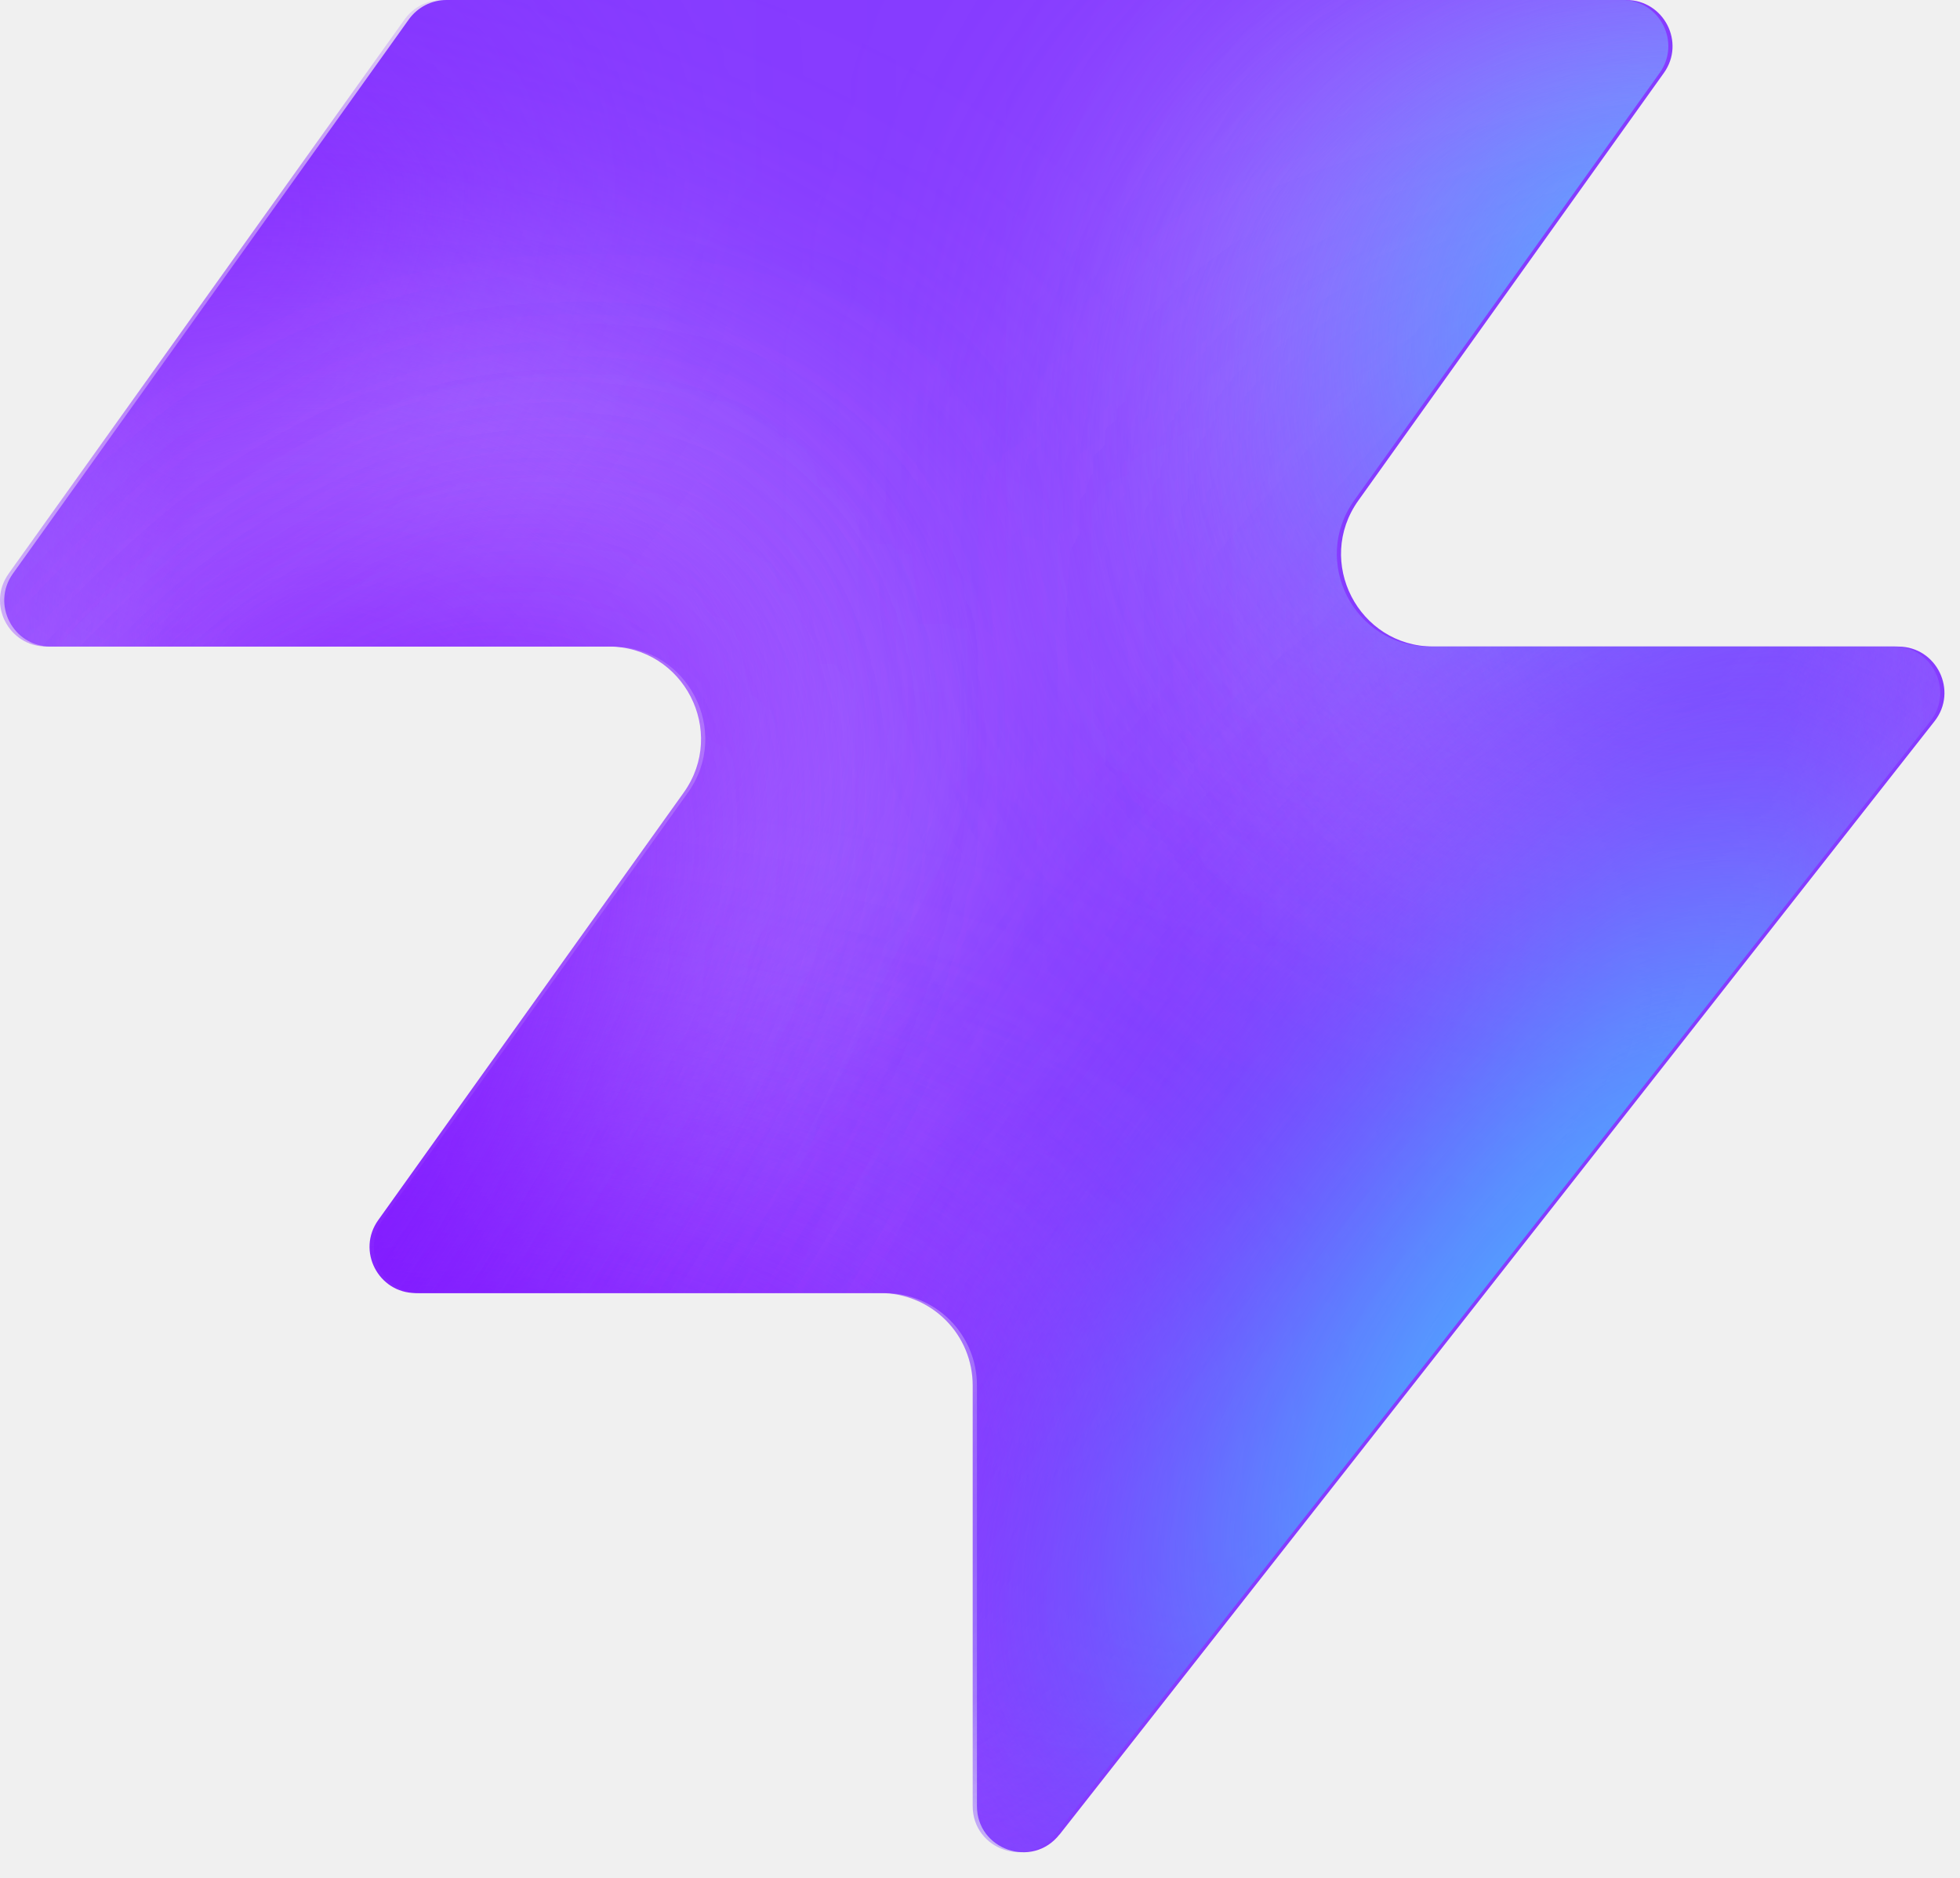
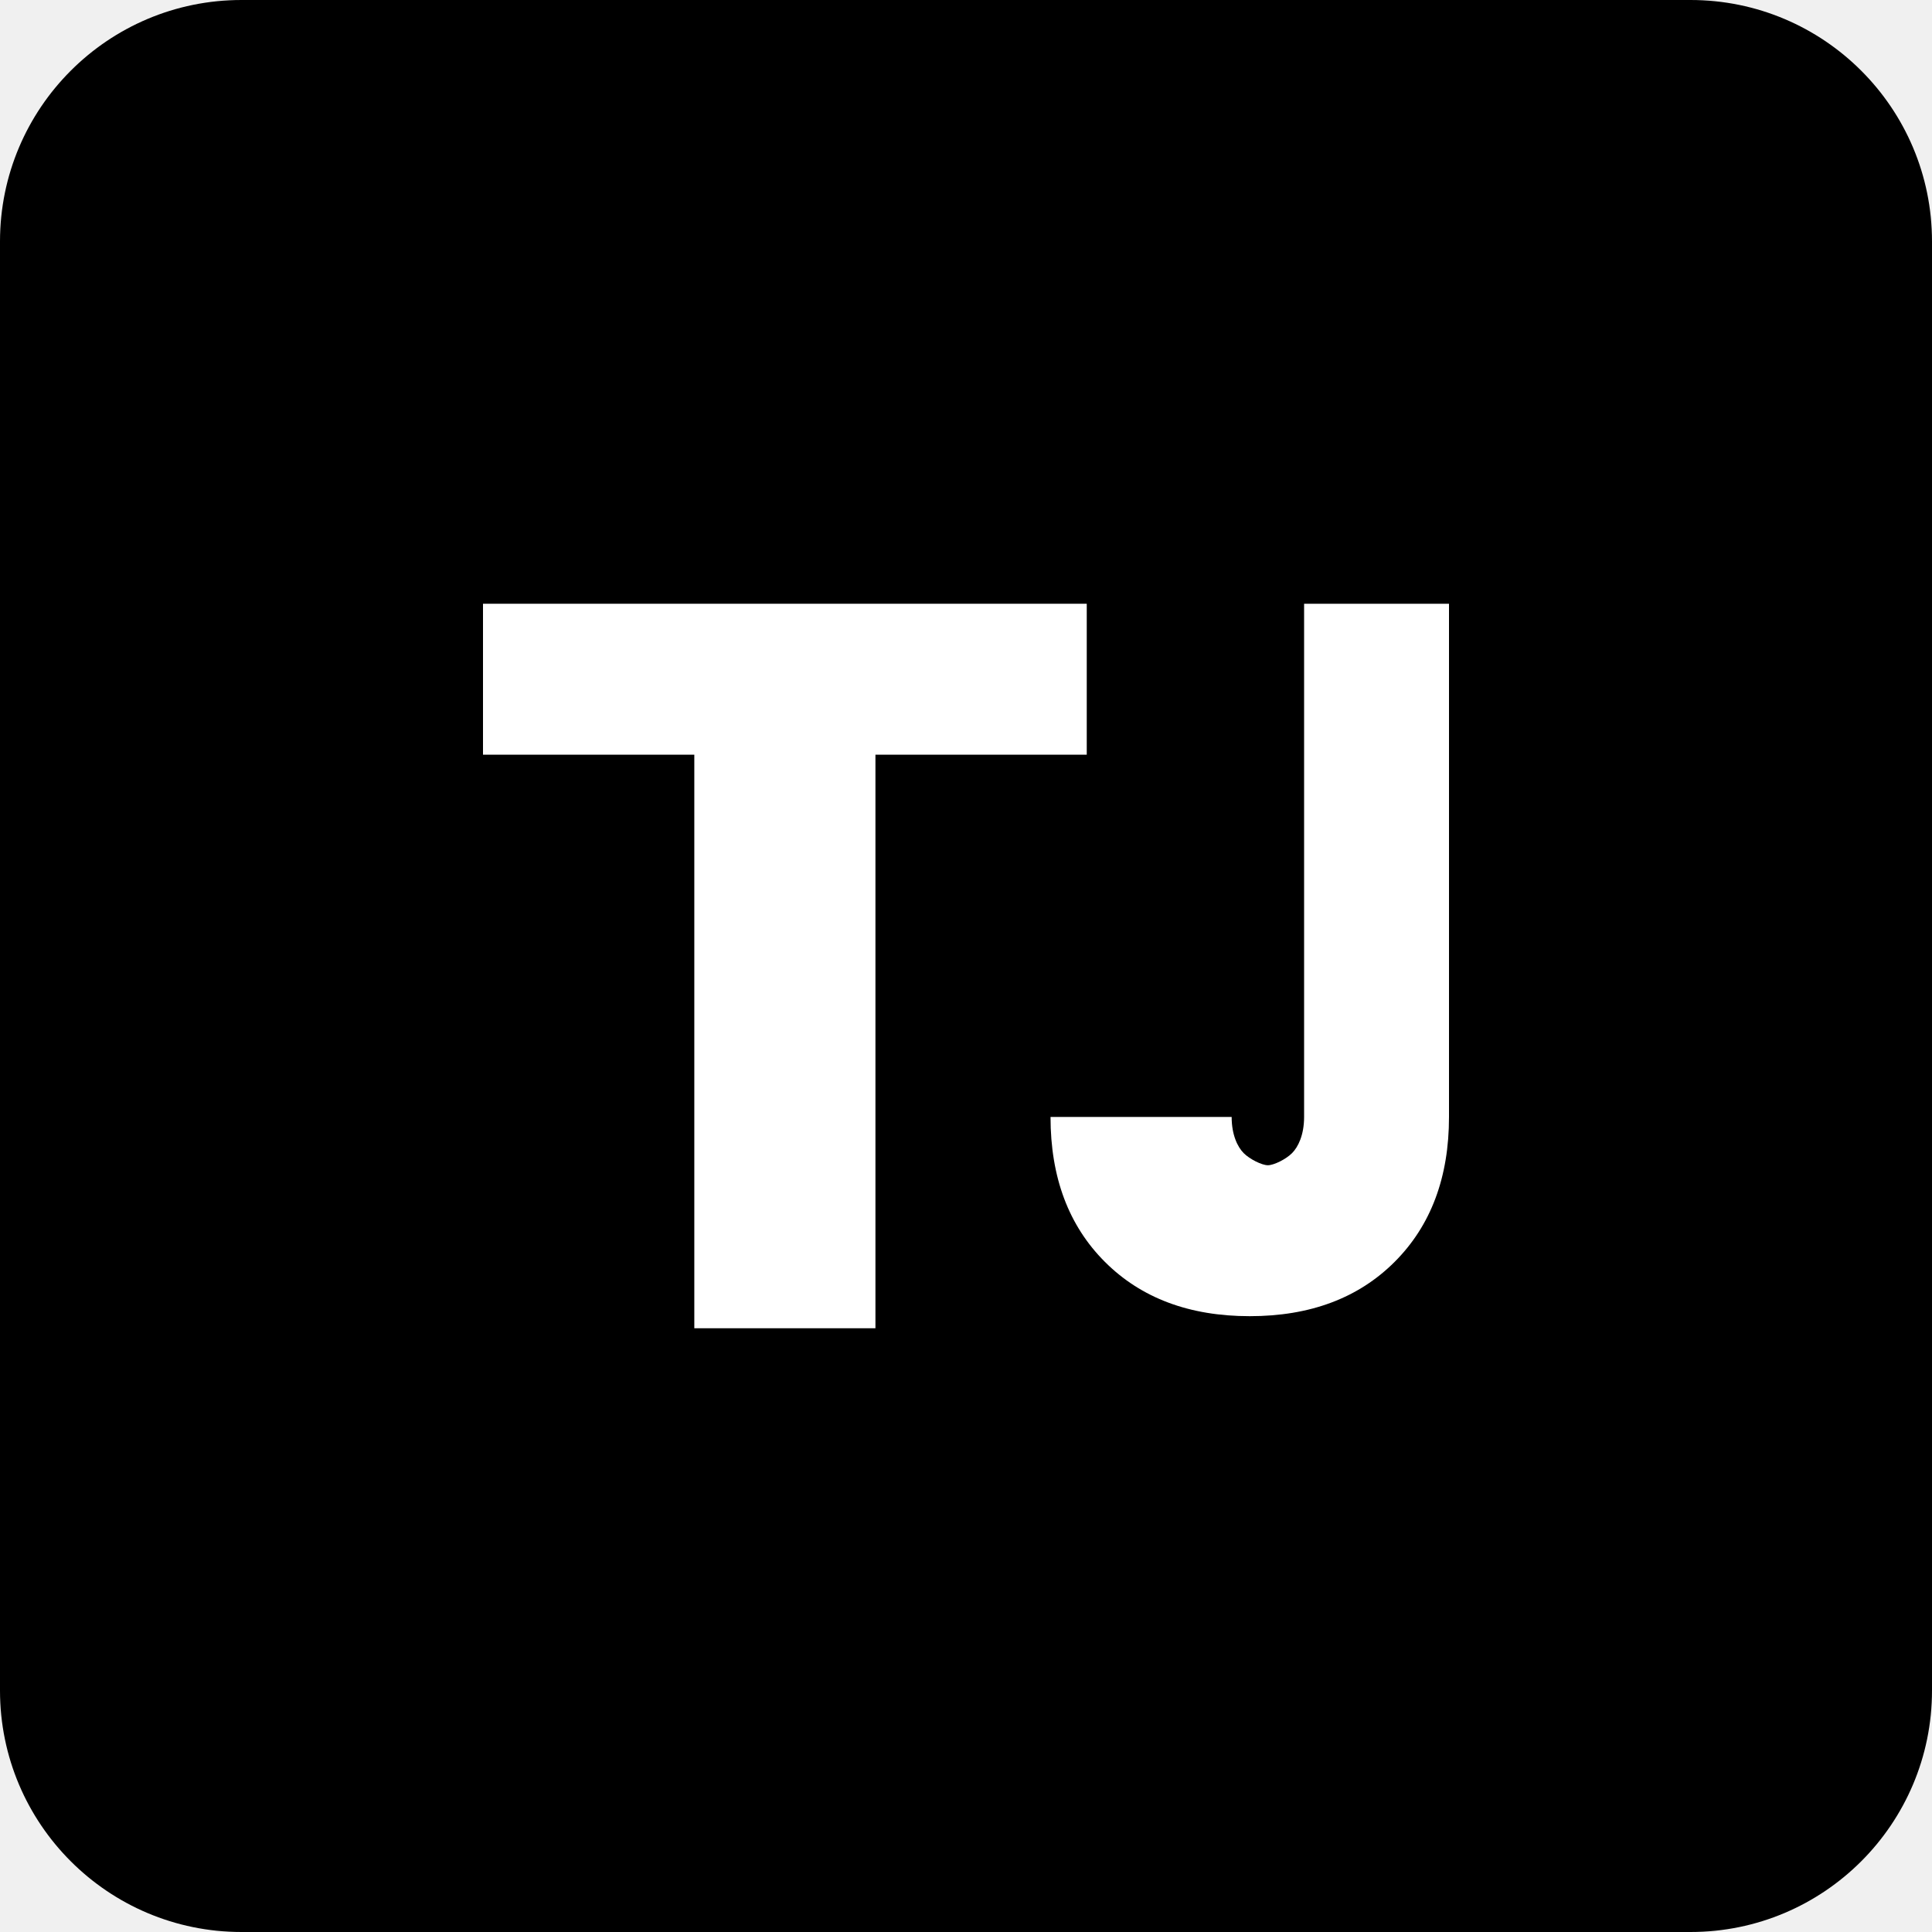
- <svg xmlns="http://www.w3.org/2000/svg" width="48" height="46" fill="none" viewBox="0 0 48 46">
-   <path fill="#863bff" d="M25.946 44.938c-.664.845-2.021.375-2.021-.698V33.937a2.26 2.26 0 0 0-2.262-2.262H10.287c-.92 0-1.456-1.04-.92-1.788l7.48-10.471c1.07-1.497 0-3.578-1.842-3.578H1.237c-.92 0-1.456-1.04-.92-1.788L10.013.474c.214-.297.556-.474.92-.474h28.894c.92 0 1.456 1.04.92 1.788l-7.48 10.471c-1.07 1.498 0 3.579 1.842 3.579h11.377c.943 0 1.473 1.088.89 1.83L25.947 44.94z" style="fill:#863bff;fill:color(display-p3 .525 .23 1);fill-opacity:1" />
-   <mask id="a" width="48" height="46" x="0" y="0" maskUnits="userSpaceOnUse" style="mask-type:alpha">
-     <path fill="#000" d="M25.842 44.938c-.664.844-2.021.375-2.021-.698V33.937a2.26 2.26 0 0 0-2.262-2.262H10.183c-.92 0-1.456-1.04-.92-1.788l7.48-10.471c1.07-1.498 0-3.579-1.842-3.579H1.133c-.92 0-1.456-1.04-.92-1.787L9.91.473c.214-.297.556-.474.92-.474h28.894c.92 0 1.456 1.04.92 1.788l-7.48 10.471c-1.07 1.498 0 3.578 1.842 3.578h11.377c.943 0 1.473 1.088.89 1.832L25.843 44.94z" style="fill:#000;fill-opacity:1" />
-   </mask>
-   <g mask="url(#a)">
-     <g filter="url(#b)">
-       <ellipse cx="5.508" cy="14.704" fill="#ede6ff" rx="5.508" ry="14.704" style="fill:#ede6ff;fill:color(display-p3 .927 .903 1);fill-opacity:1" transform="matrix(.00324 1 1 -.00324 -4.47 31.516)" />
-     </g>
-     <g filter="url(#c)">
-       <ellipse cx="10.399" cy="29.851" fill="#ede6ff" rx="10.399" ry="29.851" style="fill:#ede6ff;fill:color(display-p3 .927 .903 1);fill-opacity:1" transform="matrix(.00324 1 1 -.00324 -39.328 7.883)" />
-     </g>
-     <g filter="url(#d)">
-       <ellipse cx="5.508" cy="30.487" fill="#7e14ff" rx="5.508" ry="30.487" style="fill:#7e14ff;fill:color(display-p3 .492 .077 1);fill-opacity:1" transform="rotate(89.814 -25.913 -14.639)scale(1 -1)" />
-     </g>
-     <g filter="url(#e)">
-       <ellipse cx="5.508" cy="30.599" fill="#7e14ff" rx="5.508" ry="30.599" style="fill:#7e14ff;fill:color(display-p3 .492 .077 1);fill-opacity:1" transform="rotate(89.814 -32.644 -3.334)scale(1 -1)" />
-     </g>
-     <g filter="url(#f)">
-       <ellipse cx="5.508" cy="30.599" fill="#7e14ff" rx="5.508" ry="30.599" style="fill:#7e14ff;fill:color(display-p3 .492 .077 1);fill-opacity:1" transform="matrix(.00324 1 1 -.00324 -34.34 30.47)" />
-     </g>
-     <g filter="url(#g)">
-       <ellipse cx="14.072" cy="22.078" fill="#ede6ff" rx="14.072" ry="22.078" style="fill:#ede6ff;fill:color(display-p3 .927 .903 1);fill-opacity:1" transform="rotate(93.35 24.506 48.493)scale(-1 1)" />
-     </g>
-     <g filter="url(#h)">
-       <ellipse cx="3.47" cy="21.501" fill="#7e14ff" rx="3.47" ry="21.501" style="fill:#7e14ff;fill:color(display-p3 .492 .077 1);fill-opacity:1" transform="rotate(89.009 28.708 47.59)scale(-1 1)" />
-     </g>
-     <g filter="url(#i)">
-       <ellipse cx="3.47" cy="21.501" fill="#7e14ff" rx="3.47" ry="21.501" style="fill:#7e14ff;fill:color(display-p3 .492 .077 1);fill-opacity:1" transform="rotate(89.009 28.708 47.59)scale(-1 1)" />
-     </g>
-     <g filter="url(#j)">
-       <ellipse cx=".387" cy="8.972" fill="#7e14ff" rx="4.407" ry="29.108" style="fill:#7e14ff;fill:color(display-p3 .492 .077 1);fill-opacity:1" transform="rotate(39.51 .387 8.972)" />
-     </g>
-     <g filter="url(#k)">
-       <ellipse cx="47.523" cy="-6.092" fill="#7e14ff" rx="4.407" ry="29.108" style="fill:#7e14ff;fill:color(display-p3 .492 .077 1);fill-opacity:1" transform="rotate(37.892 47.523 -6.092)" />
-     </g>
-     <g filter="url(#l)">
-       <ellipse cx="41.412" cy="6.333" fill="#47bfff" rx="5.971" ry="9.665" style="fill:#47bfff;fill:color(display-p3 .28 .748 1);fill-opacity:1" transform="rotate(37.892 41.412 6.333)" />
-     </g>
-     <g filter="url(#m)">
-       <ellipse cx="-1.879" cy="38.332" fill="#7e14ff" rx="4.407" ry="29.108" style="fill:#7e14ff;fill:color(display-p3 .492 .077 1);fill-opacity:1" transform="rotate(37.892 -1.88 38.332)" />
-     </g>
-     <g filter="url(#n)">
-       <ellipse cx="-1.879" cy="38.332" fill="#7e14ff" rx="4.407" ry="29.108" style="fill:#7e14ff;fill:color(display-p3 .492 .077 1);fill-opacity:1" transform="rotate(37.892 -1.88 38.332)" />
-     </g>
-     <g filter="url(#o)">
-       <ellipse cx="35.651" cy="29.907" fill="#7e14ff" rx="4.407" ry="29.108" style="fill:#7e14ff;fill:color(display-p3 .492 .077 1);fill-opacity:1" transform="rotate(37.892 35.651 29.907)" />
-     </g>
-     <g filter="url(#p)">
-       <ellipse cx="38.418" cy="32.4" fill="#47bfff" rx="5.971" ry="15.297" style="fill:#47bfff;fill:color(display-p3 .28 .748 1);fill-opacity:1" transform="rotate(37.892 38.418 32.4)" />
-     </g>
-   </g>
-   <defs>
-     <filter id="b" width="60.045" height="41.654" x="-19.77" y="16.149" color-interpolation-filters="sRGB" filterUnits="userSpaceOnUse">
-       <feFlood flood-opacity="0" result="BackgroundImageFix" />
-       <feBlend in="SourceGraphic" in2="BackgroundImageFix" result="shape" />
-       <feGaussianBlur result="effect1_foregroundBlur_2002_17158" stdDeviation="7.659" />
-     </filter>
-     <filter id="c" width="90.34" height="51.437" x="-54.613" y="-7.533" color-interpolation-filters="sRGB" filterUnits="userSpaceOnUse">
-       <feFlood flood-opacity="0" result="BackgroundImageFix" />
-       <feBlend in="SourceGraphic" in2="BackgroundImageFix" result="shape" />
-       <feGaussianBlur result="effect1_foregroundBlur_2002_17158" stdDeviation="7.659" />
-     </filter>
-     <filter id="d" width="79.355" height="29.4" x="-49.64" y="2.03" color-interpolation-filters="sRGB" filterUnits="userSpaceOnUse">
-       <feFlood flood-opacity="0" result="BackgroundImageFix" />
-       <feBlend in="SourceGraphic" in2="BackgroundImageFix" result="shape" />
-       <feGaussianBlur result="effect1_foregroundBlur_2002_17158" stdDeviation="4.596" />
-     </filter>
-     <filter id="e" width="79.579" height="29.4" x="-45.045" y="20.029" color-interpolation-filters="sRGB" filterUnits="userSpaceOnUse">
-       <feFlood flood-opacity="0" result="BackgroundImageFix" />
-       <feBlend in="SourceGraphic" in2="BackgroundImageFix" result="shape" />
-       <feGaussianBlur result="effect1_foregroundBlur_2002_17158" stdDeviation="4.596" />
-     </filter>
-     <filter id="f" width="79.579" height="29.4" x="-43.513" y="21.178" color-interpolation-filters="sRGB" filterUnits="userSpaceOnUse">
-       <feFlood flood-opacity="0" result="BackgroundImageFix" />
-       <feBlend in="SourceGraphic" in2="BackgroundImageFix" result="shape" />
-       <feGaussianBlur result="effect1_foregroundBlur_2002_17158" stdDeviation="4.596" />
-     </filter>
-     <filter id="g" width="74.749" height="58.852" x="15.756" y="-17.901" color-interpolation-filters="sRGB" filterUnits="userSpaceOnUse">
-       <feFlood flood-opacity="0" result="BackgroundImageFix" />
-       <feBlend in="SourceGraphic" in2="BackgroundImageFix" result="shape" />
-       <feGaussianBlur result="effect1_foregroundBlur_2002_17158" stdDeviation="7.659" />
-     </filter>
-     <filter id="h" width="61.377" height="25.362" x="23.548" y="2.284" color-interpolation-filters="sRGB" filterUnits="userSpaceOnUse">
-       <feFlood flood-opacity="0" result="BackgroundImageFix" />
-       <feBlend in="SourceGraphic" in2="BackgroundImageFix" result="shape" />
-       <feGaussianBlur result="effect1_foregroundBlur_2002_17158" stdDeviation="4.596" />
-     </filter>
-     <filter id="i" width="61.377" height="25.362" x="23.548" y="2.284" color-interpolation-filters="sRGB" filterUnits="userSpaceOnUse">
-       <feFlood flood-opacity="0" result="BackgroundImageFix" />
-       <feBlend in="SourceGraphic" in2="BackgroundImageFix" result="shape" />
-       <feGaussianBlur result="effect1_foregroundBlur_2002_17158" stdDeviation="4.596" />
-     </filter>
-     <filter id="j" width="56.045" height="63.649" x="-27.636" y="-22.853" color-interpolation-filters="sRGB" filterUnits="userSpaceOnUse">
-       <feFlood flood-opacity="0" result="BackgroundImageFix" />
-       <feBlend in="SourceGraphic" in2="BackgroundImageFix" result="shape" />
-       <feGaussianBlur result="effect1_foregroundBlur_2002_17158" stdDeviation="4.596" />
-     </filter>
-     <filter id="k" width="54.814" height="64.646" x="20.116" y="-38.415" color-interpolation-filters="sRGB" filterUnits="userSpaceOnUse">
-       <feFlood flood-opacity="0" result="BackgroundImageFix" />
-       <feBlend in="SourceGraphic" in2="BackgroundImageFix" result="shape" />
-       <feGaussianBlur result="effect1_foregroundBlur_2002_17158" stdDeviation="4.596" />
-     </filter>
-     <filter id="l" width="33.541" height="35.313" x="24.641" y="-11.323" color-interpolation-filters="sRGB" filterUnits="userSpaceOnUse">
-       <feFlood flood-opacity="0" result="BackgroundImageFix" />
-       <feBlend in="SourceGraphic" in2="BackgroundImageFix" result="shape" />
-       <feGaussianBlur result="effect1_foregroundBlur_2002_17158" stdDeviation="4.596" />
-     </filter>
-     <filter id="m" width="54.814" height="64.646" x="-29.286" y="6.009" color-interpolation-filters="sRGB" filterUnits="userSpaceOnUse">
-       <feFlood flood-opacity="0" result="BackgroundImageFix" />
-       <feBlend in="SourceGraphic" in2="BackgroundImageFix" result="shape" />
-       <feGaussianBlur result="effect1_foregroundBlur_2002_17158" stdDeviation="4.596" />
-     </filter>
-     <filter id="n" width="54.814" height="64.646" x="-29.286" y="6.009" color-interpolation-filters="sRGB" filterUnits="userSpaceOnUse">
-       <feFlood flood-opacity="0" result="BackgroundImageFix" />
-       <feBlend in="SourceGraphic" in2="BackgroundImageFix" result="shape" />
-       <feGaussianBlur result="effect1_foregroundBlur_2002_17158" stdDeviation="4.596" />
-     </filter>
-     <filter id="o" width="54.814" height="64.646" x="8.244" y="-2.416" color-interpolation-filters="sRGB" filterUnits="userSpaceOnUse">
-       <feFlood flood-opacity="0" result="BackgroundImageFix" />
-       <feBlend in="SourceGraphic" in2="BackgroundImageFix" result="shape" />
-       <feGaussianBlur result="effect1_foregroundBlur_2002_17158" stdDeviation="4.596" />
-     </filter>
-     <filter id="p" width="39.409" height="43.623" x="18.713" y="10.588" color-interpolation-filters="sRGB" filterUnits="userSpaceOnUse">
-       <feFlood flood-opacity="0" result="BackgroundImageFix" />
-       <feBlend in="SourceGraphic" in2="BackgroundImageFix" result="shape" />
-       <feGaussianBlur result="effect1_foregroundBlur_2002_17158" stdDeviation="4.596" />
-     </filter>
-   </defs>
+ <svg xmlns="http://www.w3.org/2000/svg" width="32" height="32" viewBox="0 0 32 32" fill="none">
+   <rect width="32" height="32" rx="4" fill="#000000" />
+   <path d="M8 10H18V12.5H14.5V22H11.5V12.5H8V10Z" fill="#FFFFFF" />
+   <path d="M21 10H24V18.5C24 19.5 23.7 20.3 23.1 20.9C22.5 21.5 21.7 21.8 20.7 21.8C19.7 21.8 18.9 21.5 18.3 20.9C17.7 20.3 17.4 19.5 17.4 18.5H20.4C20.4 18.8 20.5 19 20.6 19.1C20.7 19.2 20.9 19.3 21 19.3C21.1 19.3 21.3 19.2 21.4 19.1C21.5 19 21.6 18.8 21.6 18.5V10H21Z" fill="#FFFFFF" />
</svg>
